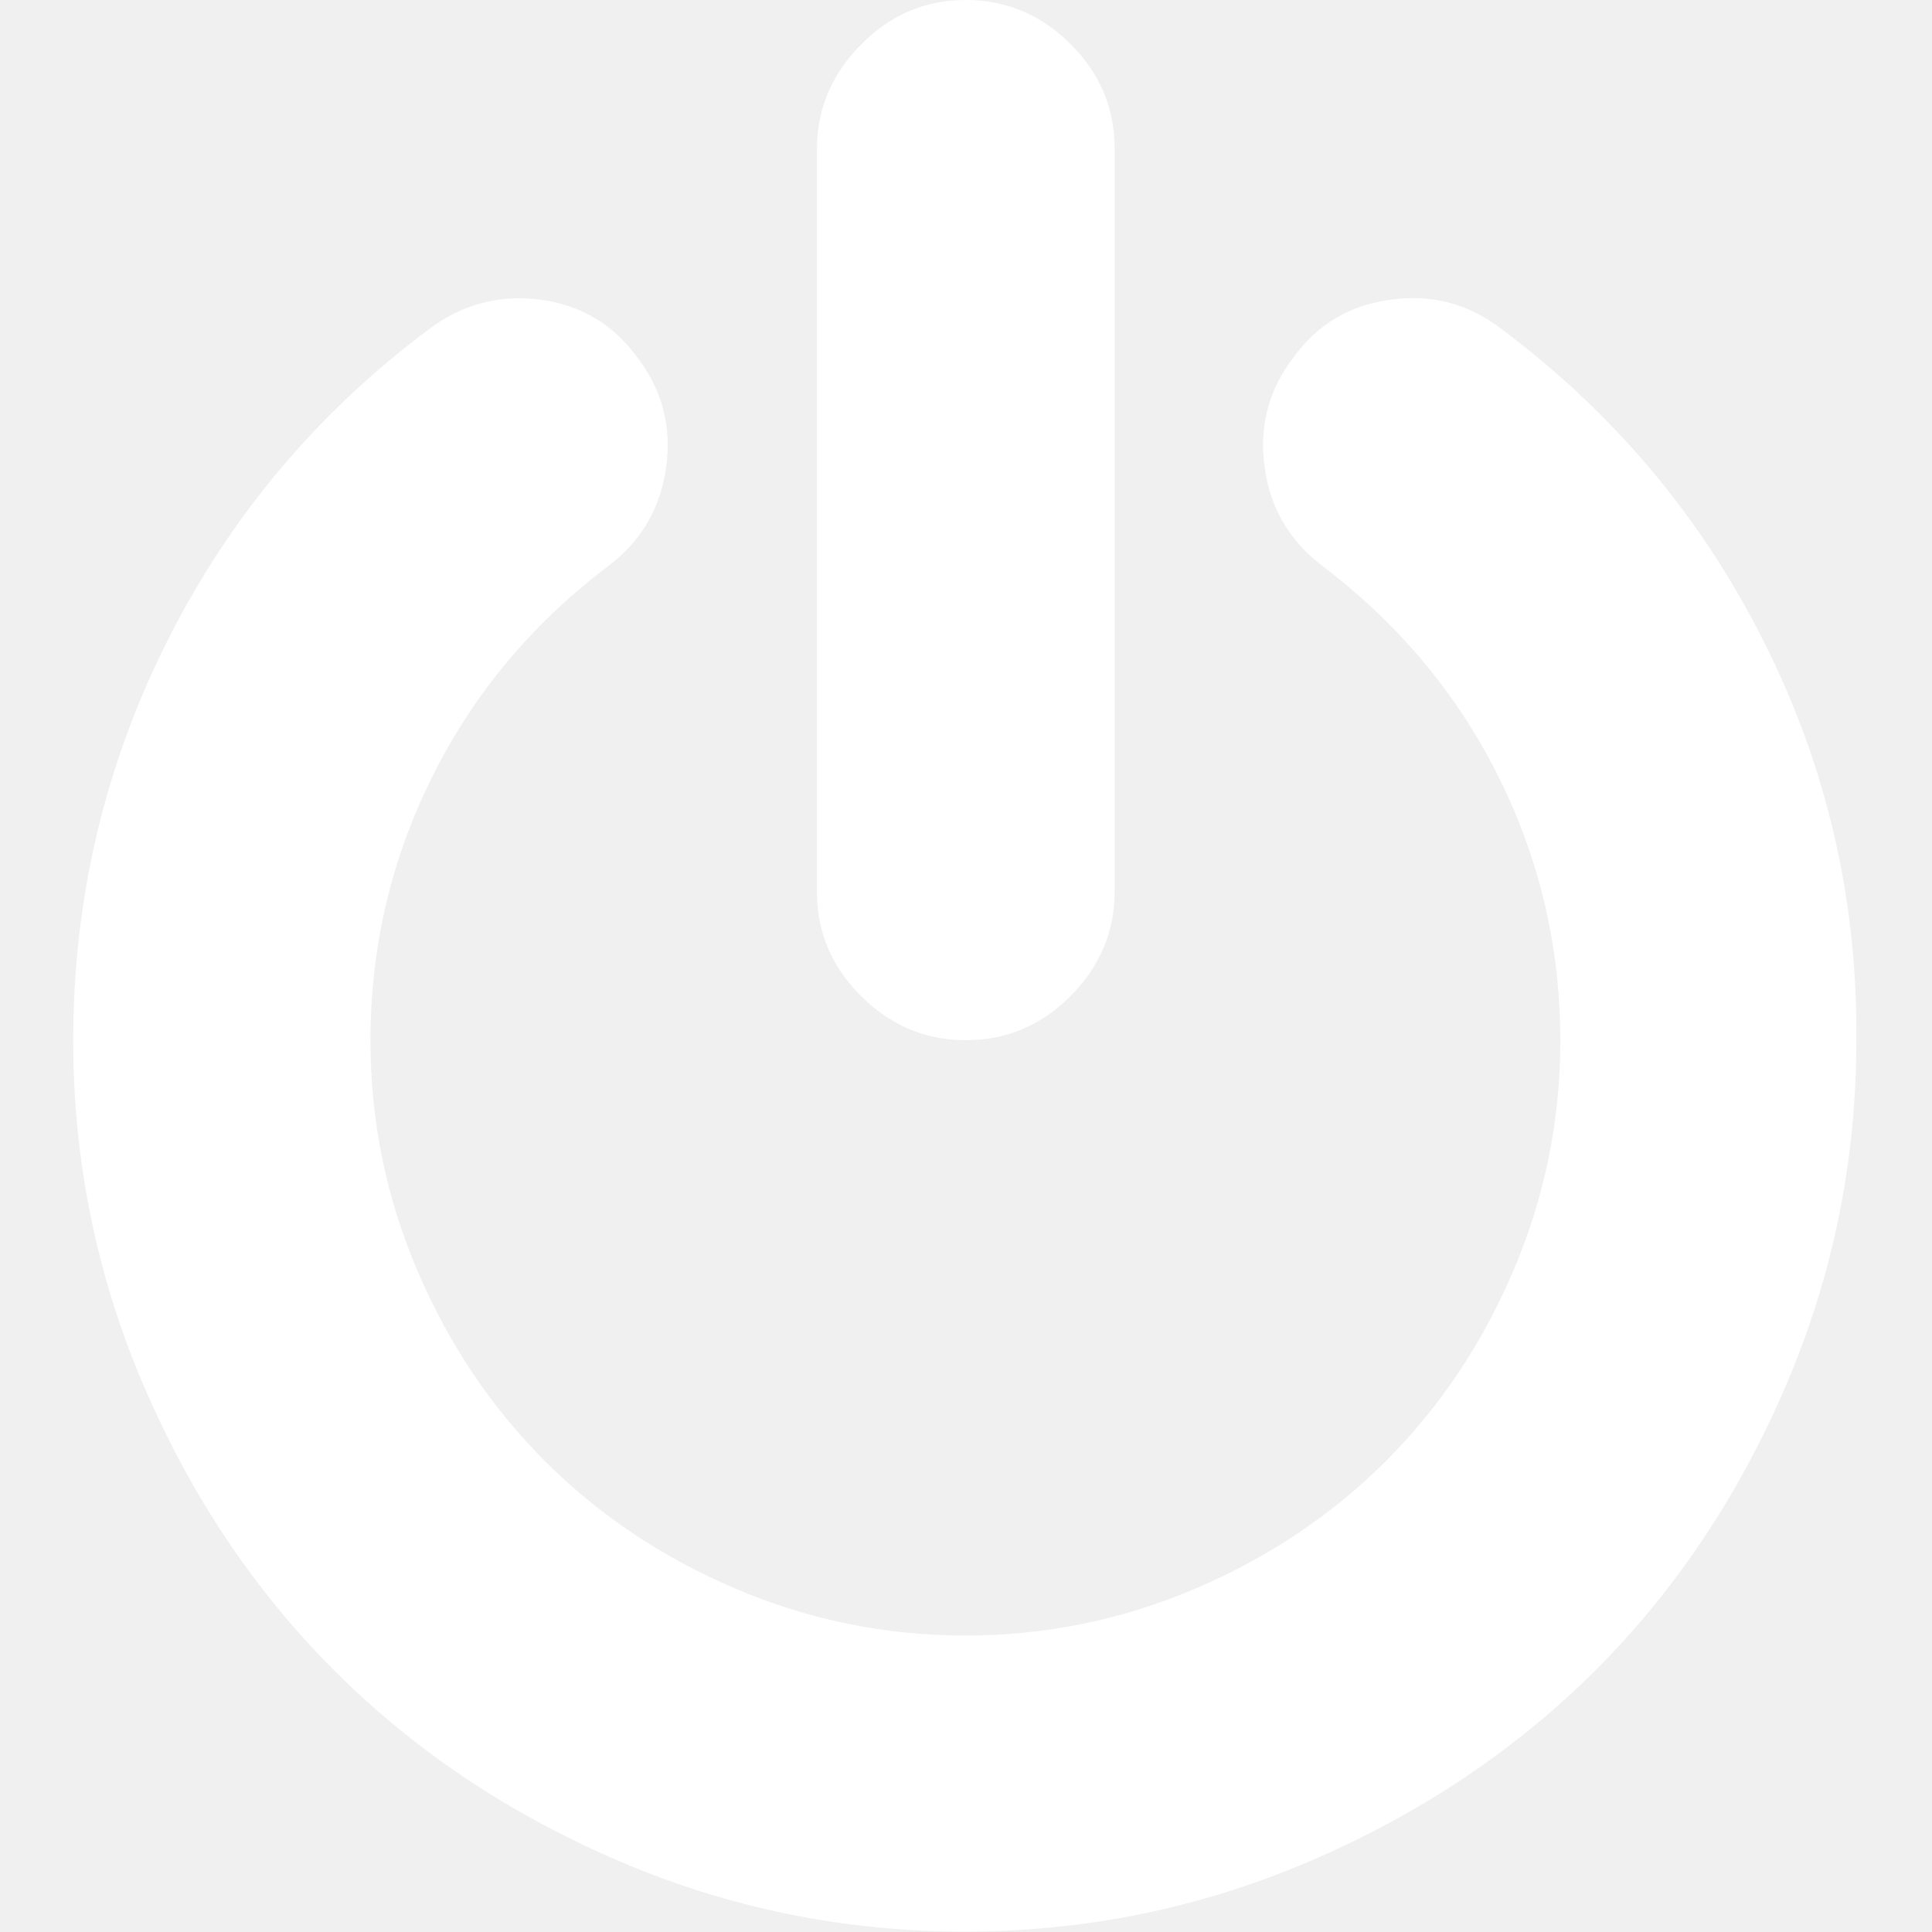
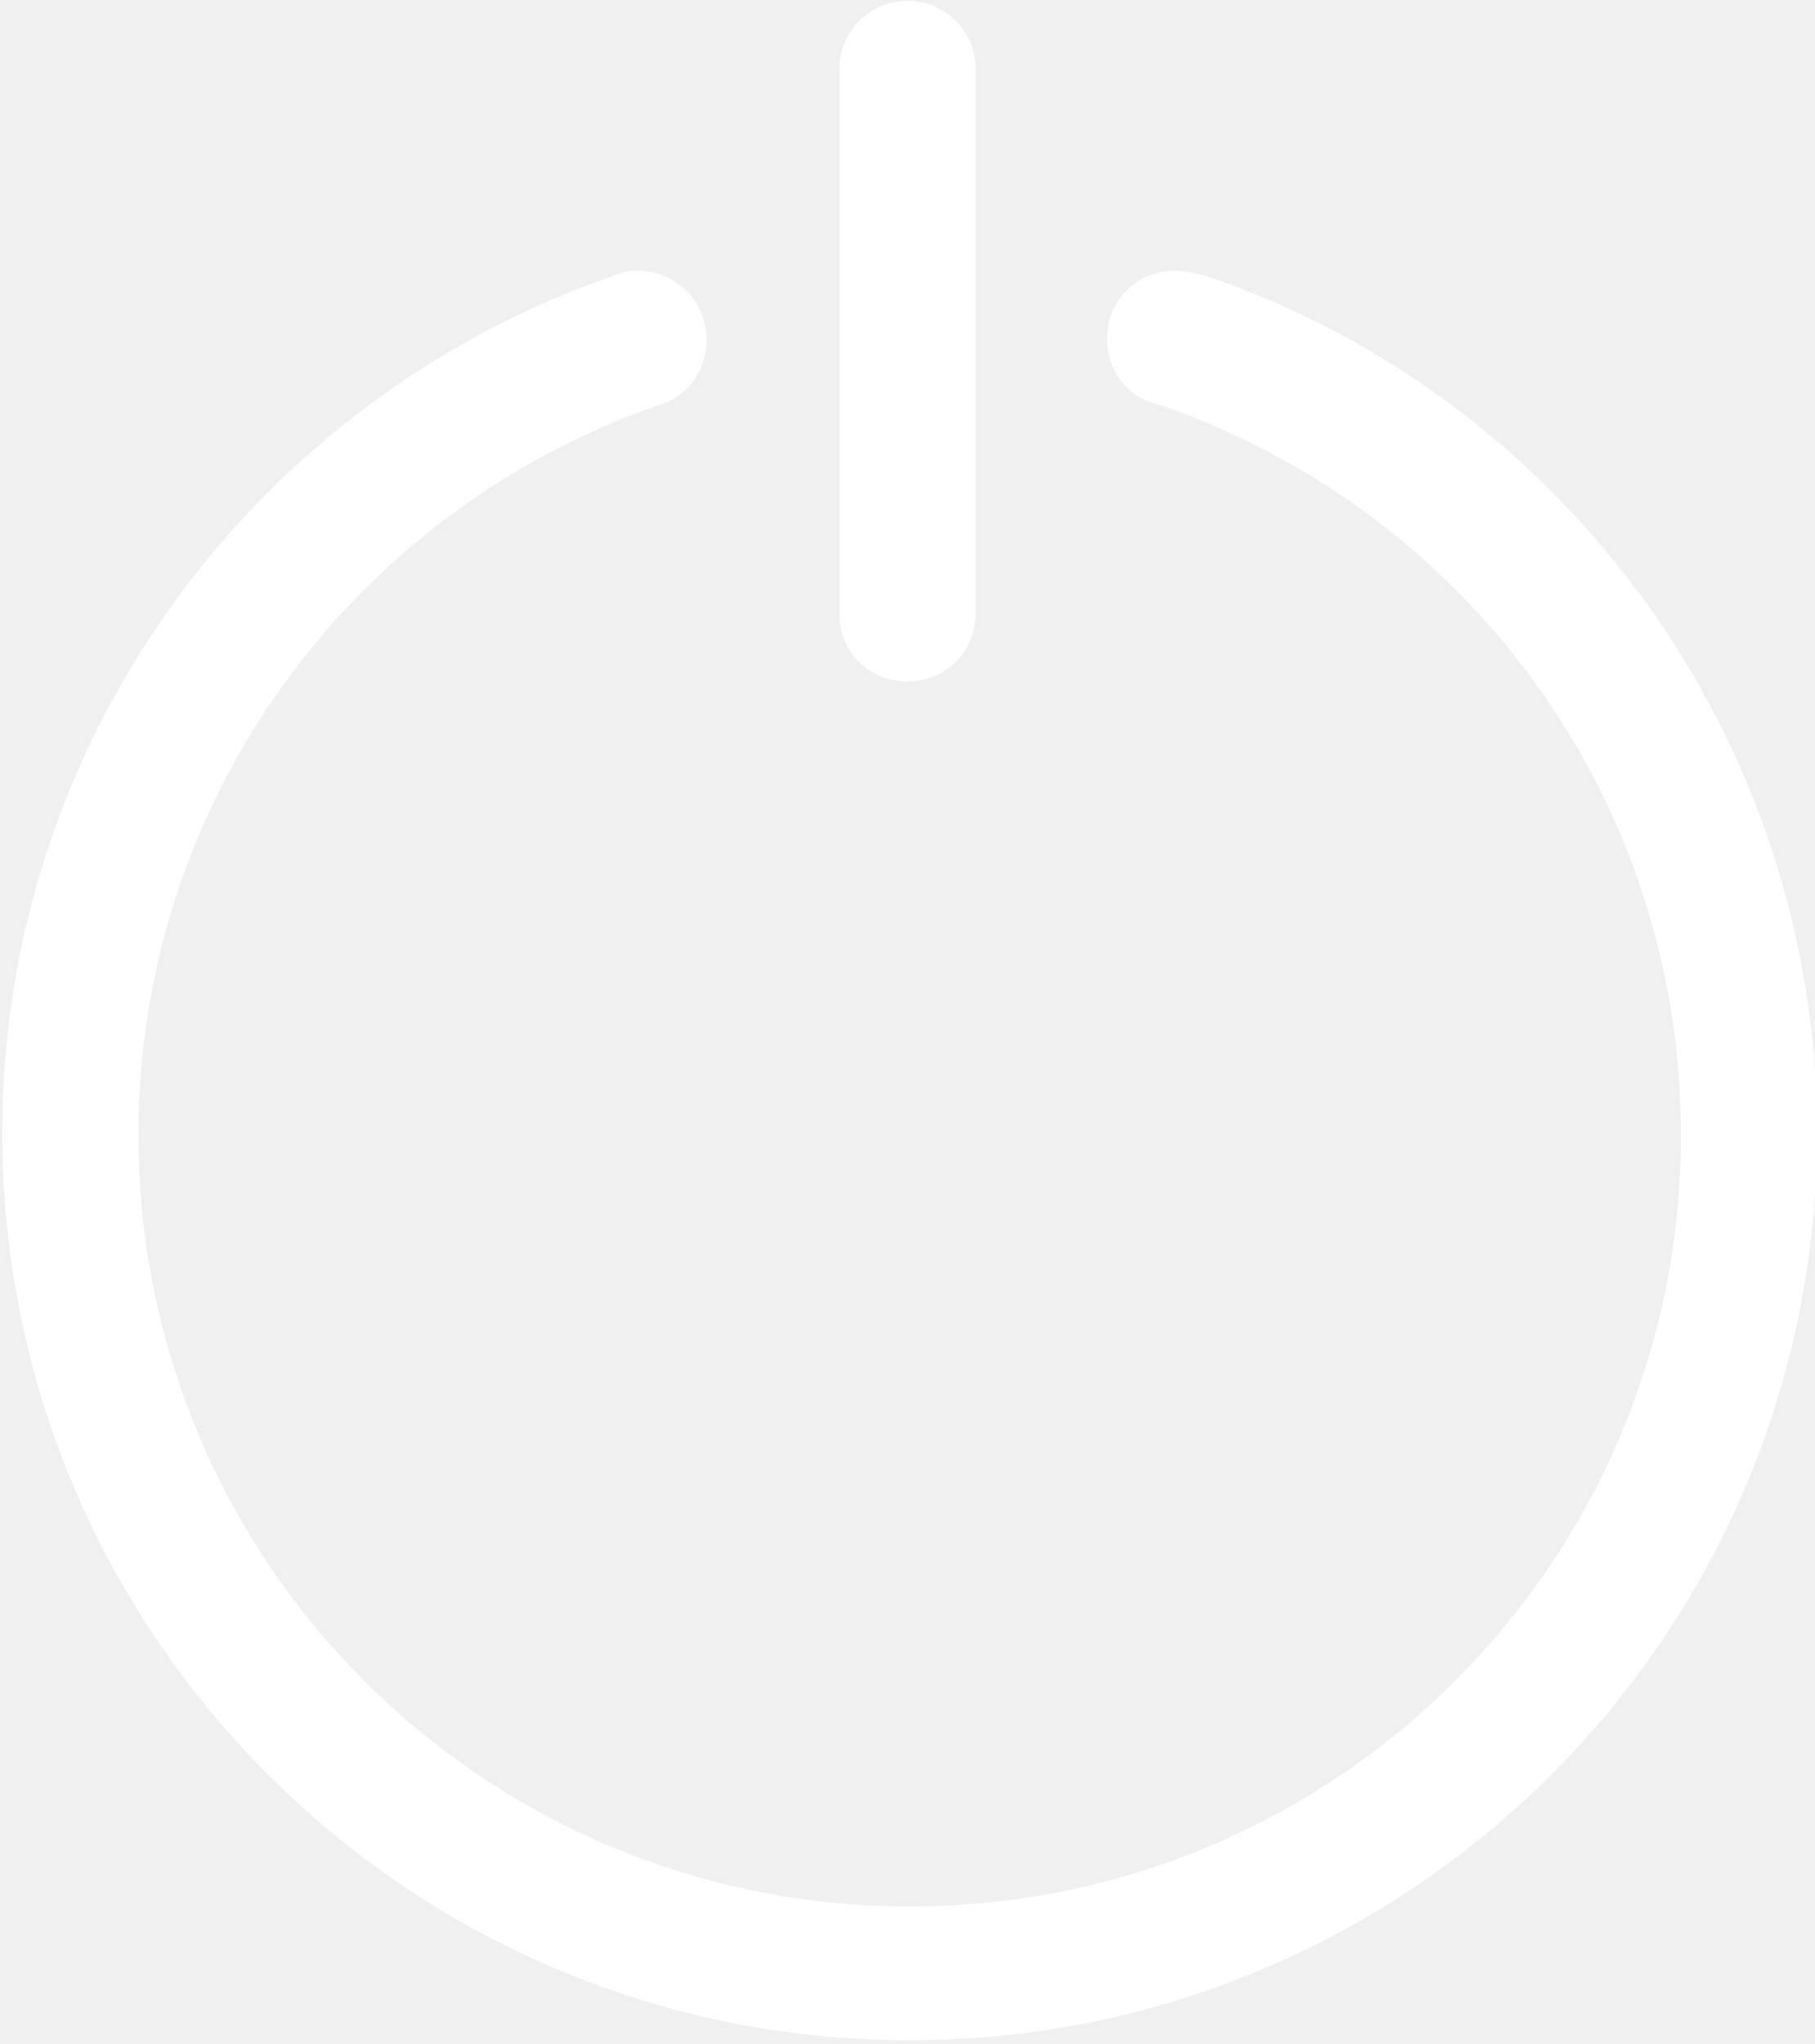
- <svg xmlns="http://www.w3.org/2000/svg" version="1.1" id="Capa_1" x="0px" y="0px" viewBox="0 0 475.1 475.1" style="enable-background:new 0 0 475.1 475.1;" xml:space="preserve">
+ <svg xmlns="http://www.w3.org/2000/svg" version="1.1" id="Layer_1" x="0px" y="0px" viewBox="0 0 80 90.1" style="enable-background:new 0 0 80 90.1;" xml:space="preserve">
  <style type="text/css">
	.st0{fill:#FFFFFF;}
</style>
-   <g>
-     <g>
-       <path class="st0" d="M237.5,255.8c9.9,0,18.5-3.6,25.7-10.8c7.2-7.2,10.9-15.8,10.9-25.7V36.5c0-9.9-3.6-18.5-10.9-25.7    C256,3.6,247.4,0,237.5,0c-9.9,0-18.5,3.6-25.7,10.9c-7.2,7.2-10.9,15.8-10.9,25.7v182.7c0,9.9,3.6,18.5,10.9,25.7    C219.1,252.2,227.6,255.8,237.5,255.8z" />
-       <path class="st0" d="M433.8,157.9c-15.3-30.6-36.9-56.3-64.7-77.1c-8-6.1-17-8.5-27.1-7.1c-10.1,1.3-18.1,6.1-24,14.3    c-6.1,8-8.4,17-7,27c1.4,10,6.1,18,14.1,24.1c18.6,14.1,33.1,31.3,43.3,51.7c10.2,20.4,15.3,42.1,15.3,65.1    c0,19.8-3.9,38.7-11.6,56.7c-7.7,18-18.1,33.5-31.3,46.7c-13.1,13.1-28.7,23.6-46.7,31.3c-18,7.7-36.9,11.6-56.7,11.6    c-19.8,0-38.7-3.9-56.7-11.6c-18-7.7-33.5-18.1-46.7-31.3c-13.1-13.1-23.6-28.7-31.3-46.7c-7.7-18-11.6-36.9-11.6-56.7    c0-23,5.1-44.7,15.3-65.1c10.2-20.4,24.6-37.6,43.3-51.7c8-6.1,12.7-14.1,14.1-24.1c1.4-10-0.9-19-7-27    c-5.9-8.2-13.8-12.9-23.8-14.3c-10-1.3-19.1,1-27.3,7.1c-27.8,20.7-49.3,46.4-64.7,77.1c-15.3,30.6-23,63.3-23,97.9    c0,29.7,5.8,58.1,17.4,85.1c11.6,27,27.2,50.3,46.8,69.9c19.6,19.6,42.9,35.2,69.9,46.8c27,11.6,55.4,17.4,85.1,17.4    c29.7,0,58.1-5.8,85.1-17.4c27-11.6,50.3-27.2,70-46.8c19.6-19.6,35.2-42.9,46.8-69.9s17.4-55.4,17.4-85.1    C456.8,221.2,449.2,188.5,433.8,157.9z" />
-     </g>
+   <g transform="translate(0,-952.3622)">
+     <path class="st0" d="M40,952.4c-1.7,0-3,1.4-3,3c0,0,0,0,0,0v24c0,1.7,1.3,3,3,3c1.7,0,3-1.3,3-3c0,0,0-0.1,0-0.1v-24   C43,953.8,41.7,952.4,40,952.4C40,952.4,40,952.4,40,952.4z M51.8,964.3c-1.7,0-3,1.3-3,3c0,1.4,0.9,2.6,2.3,2.9   c13.4,4.6,23,17.2,23,32.2c0,18.8-15.2,34-34,34c-18.8,0-34-15.2-34-34c0-14.9,9.6-27.6,23-32.2c1.6-0.5,2.4-2.2,1.9-3.8   c-0.4-1.3-1.7-2.2-3.1-2.1c-0.3,0-0.5,0.1-0.8,0.2c-15.7,5.4-27,20.3-27,37.8c0,22.1,17.9,40,40,40c22.1,0,40-17.9,40-40   c0-17.5-11.3-32.5-27-37.8C52.6,964.4,52.2,964.3,51.8,964.3z" />
  </g>
</svg>
